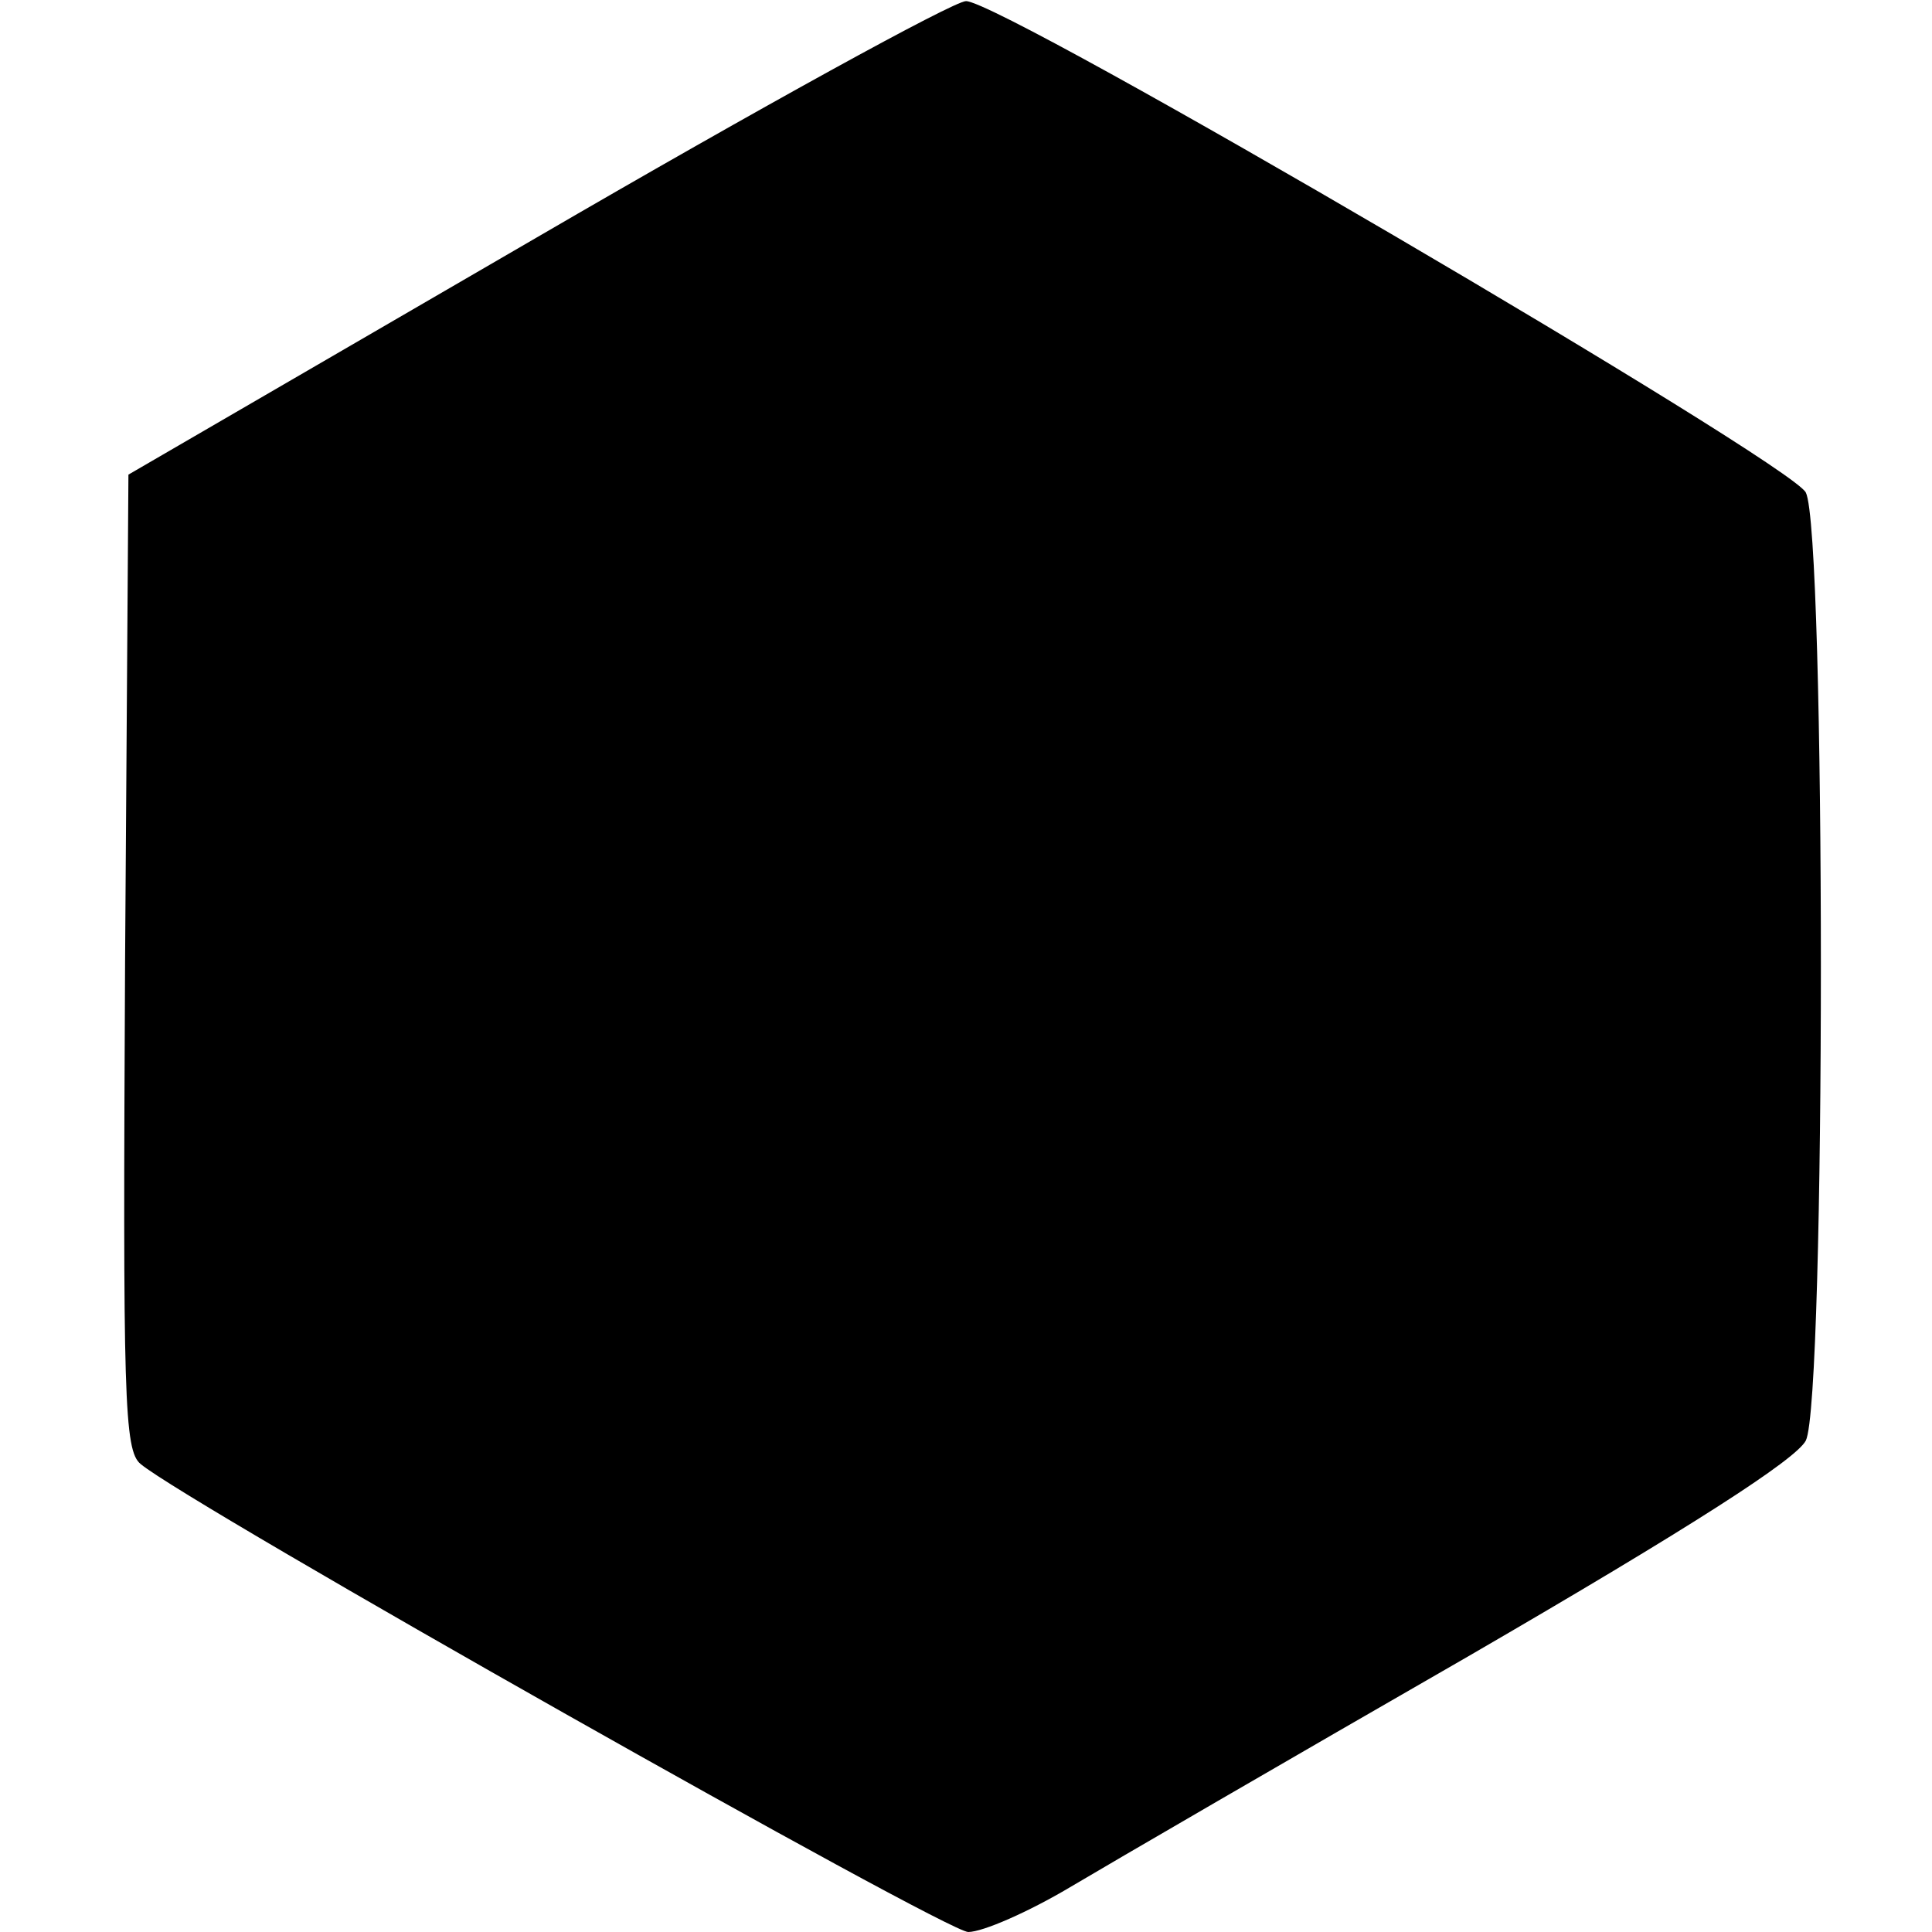
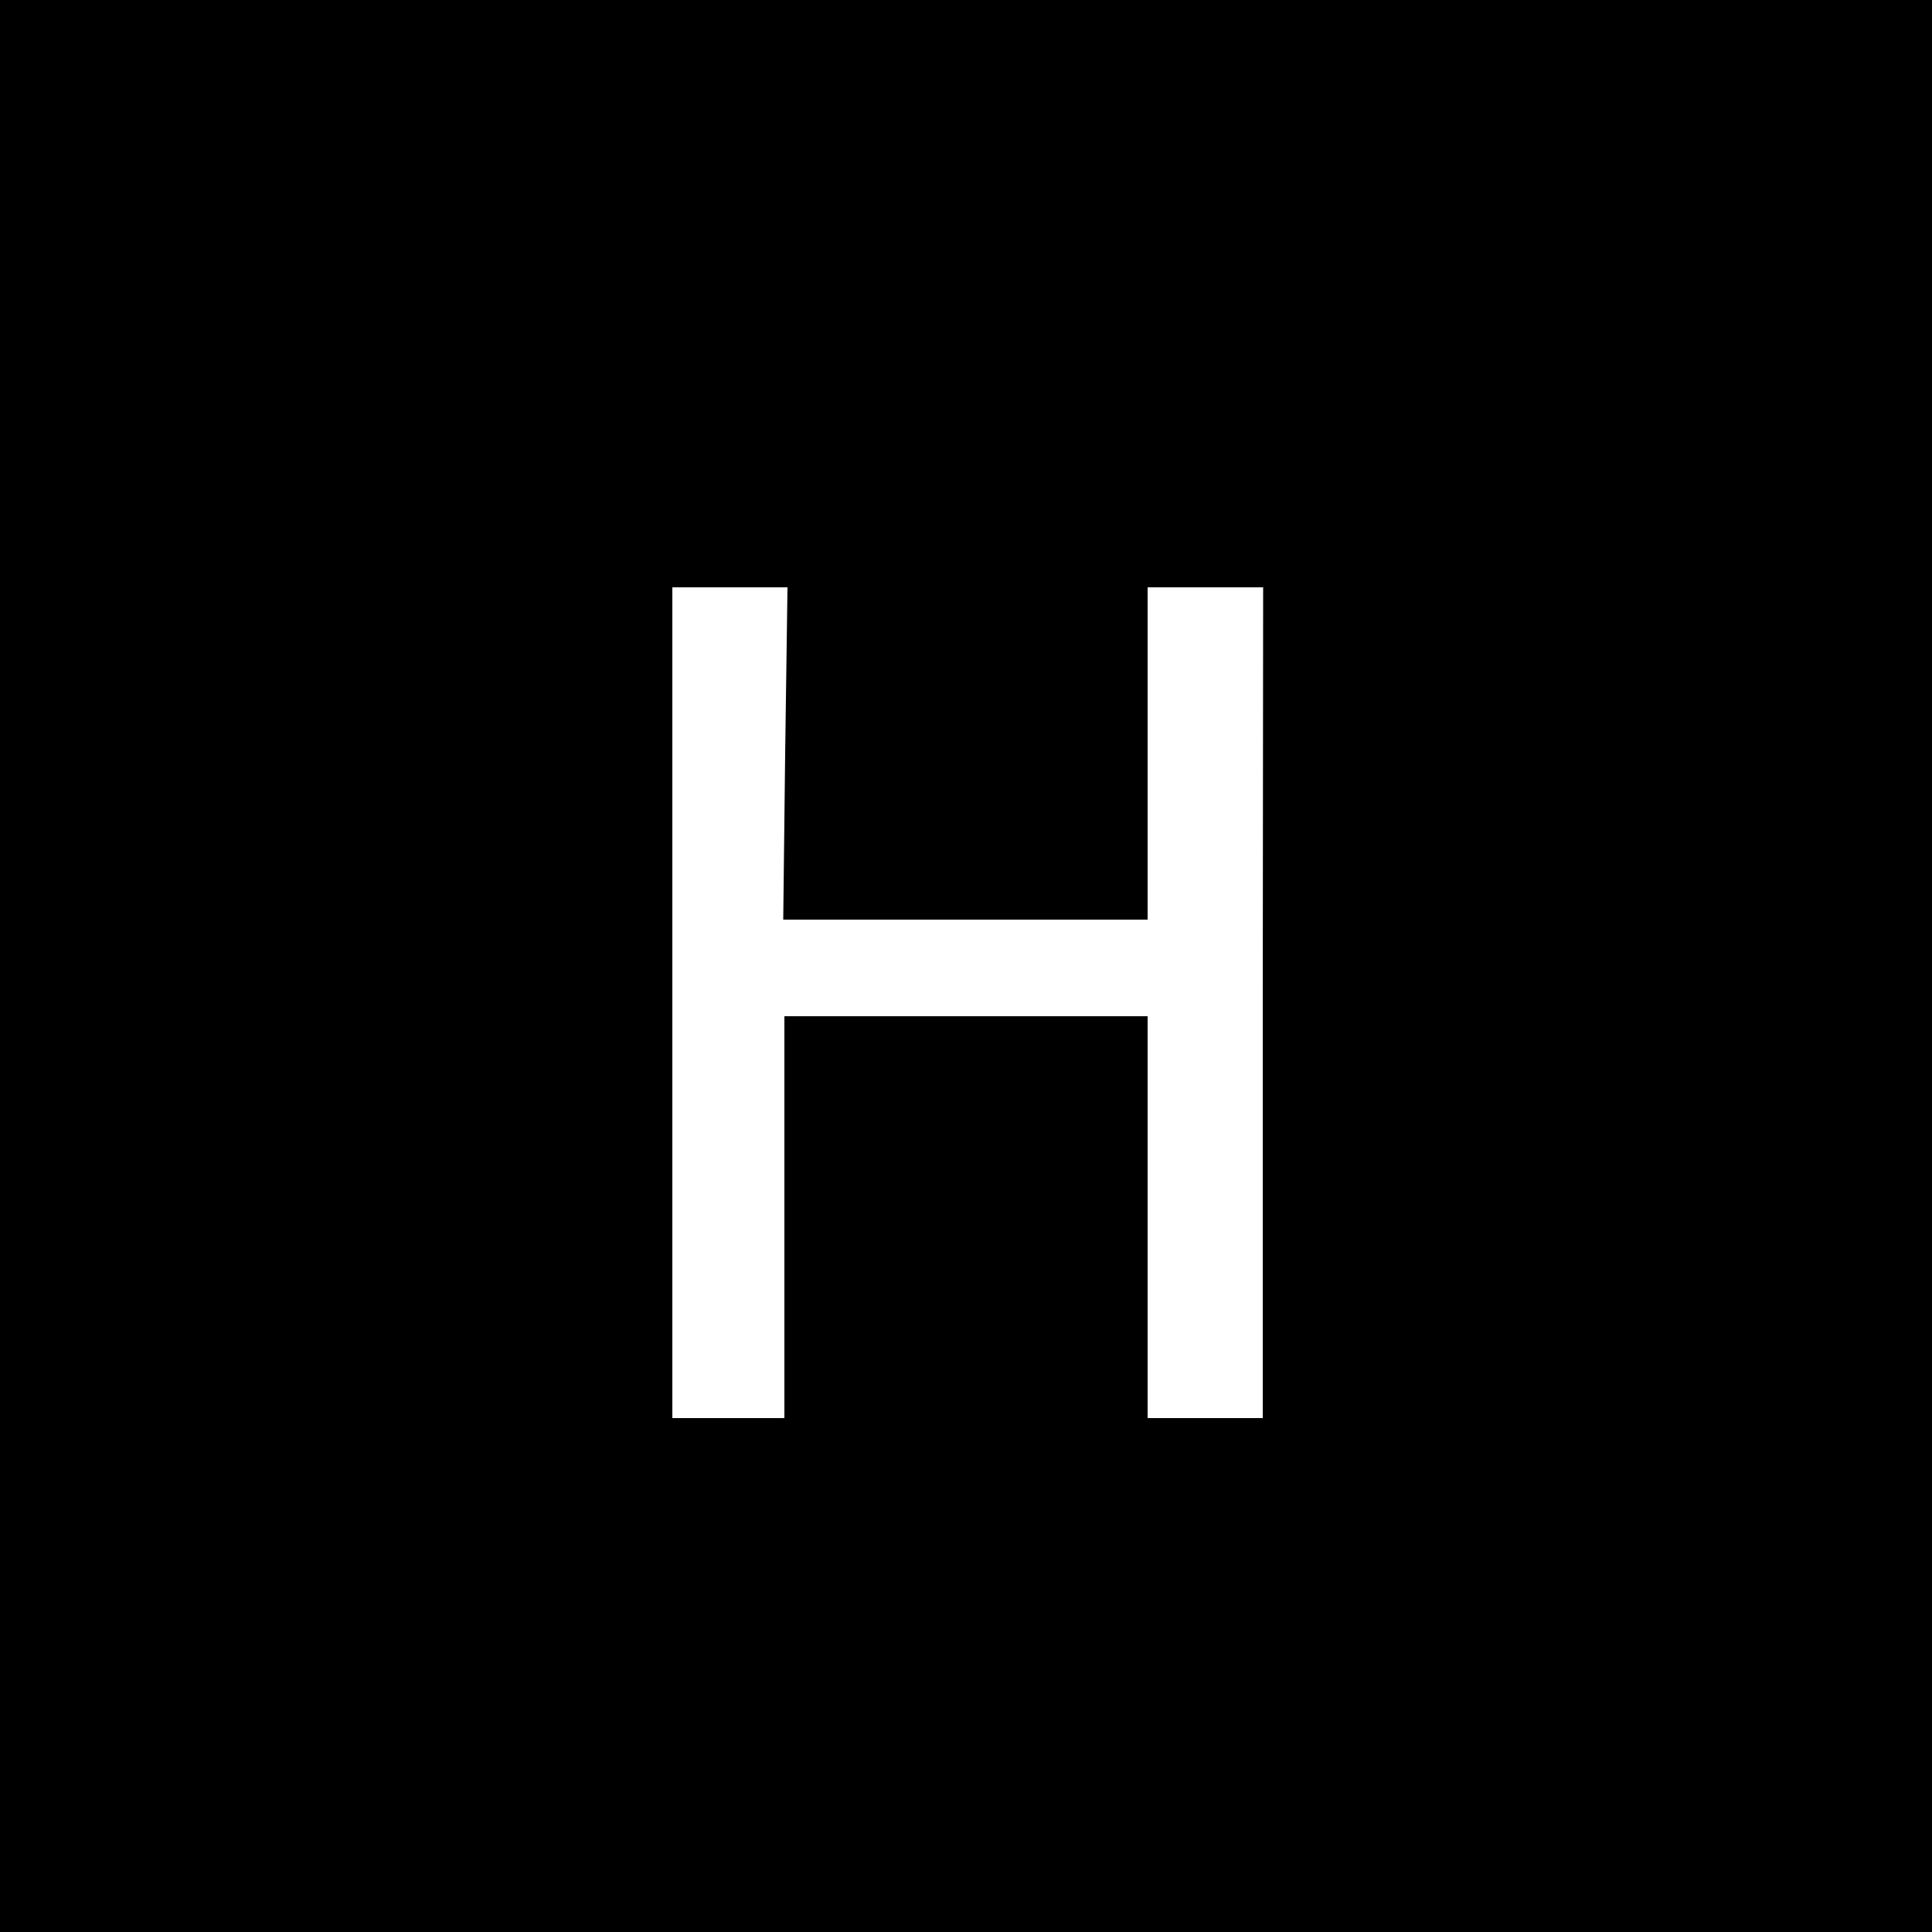
- <svg xmlns="http://www.w3.org/2000/svg" version="1.0" width="173pt" height="173pt" viewBox="0 0 173 173" preserveAspectRatio="xMidYMid meet">
-   <g transform="translate(0,173) scale(0.1,-0.1)" fill="#000000" stroke="none">
-     <path d="M480 1517 l-365 -212 -3 -436 c-2 -391 -1 -438 14 -450 43 -36 721 -419 741 -419 13 0 54 18 91 40 37 22 197 115 357 207 200 116 293 176 302 193 18 36 18 814 0 849 -14 27 -719 440 -752 440 -11 0 -184 -95 -385 -212z" />
-   </g>
+ <svg xmlns="http://www.w3.org/2000/svg" version="1" width="666.667" height="666.667" viewBox="0 0 500 500">
+   <path d="M0 250v250h500V0H0v250zm203.2-55l-.5 43H297v-86h29.9l-.1 107.5V367H297V263h-94v104h-29V152h29.8l-.6 43z" />
</svg>
